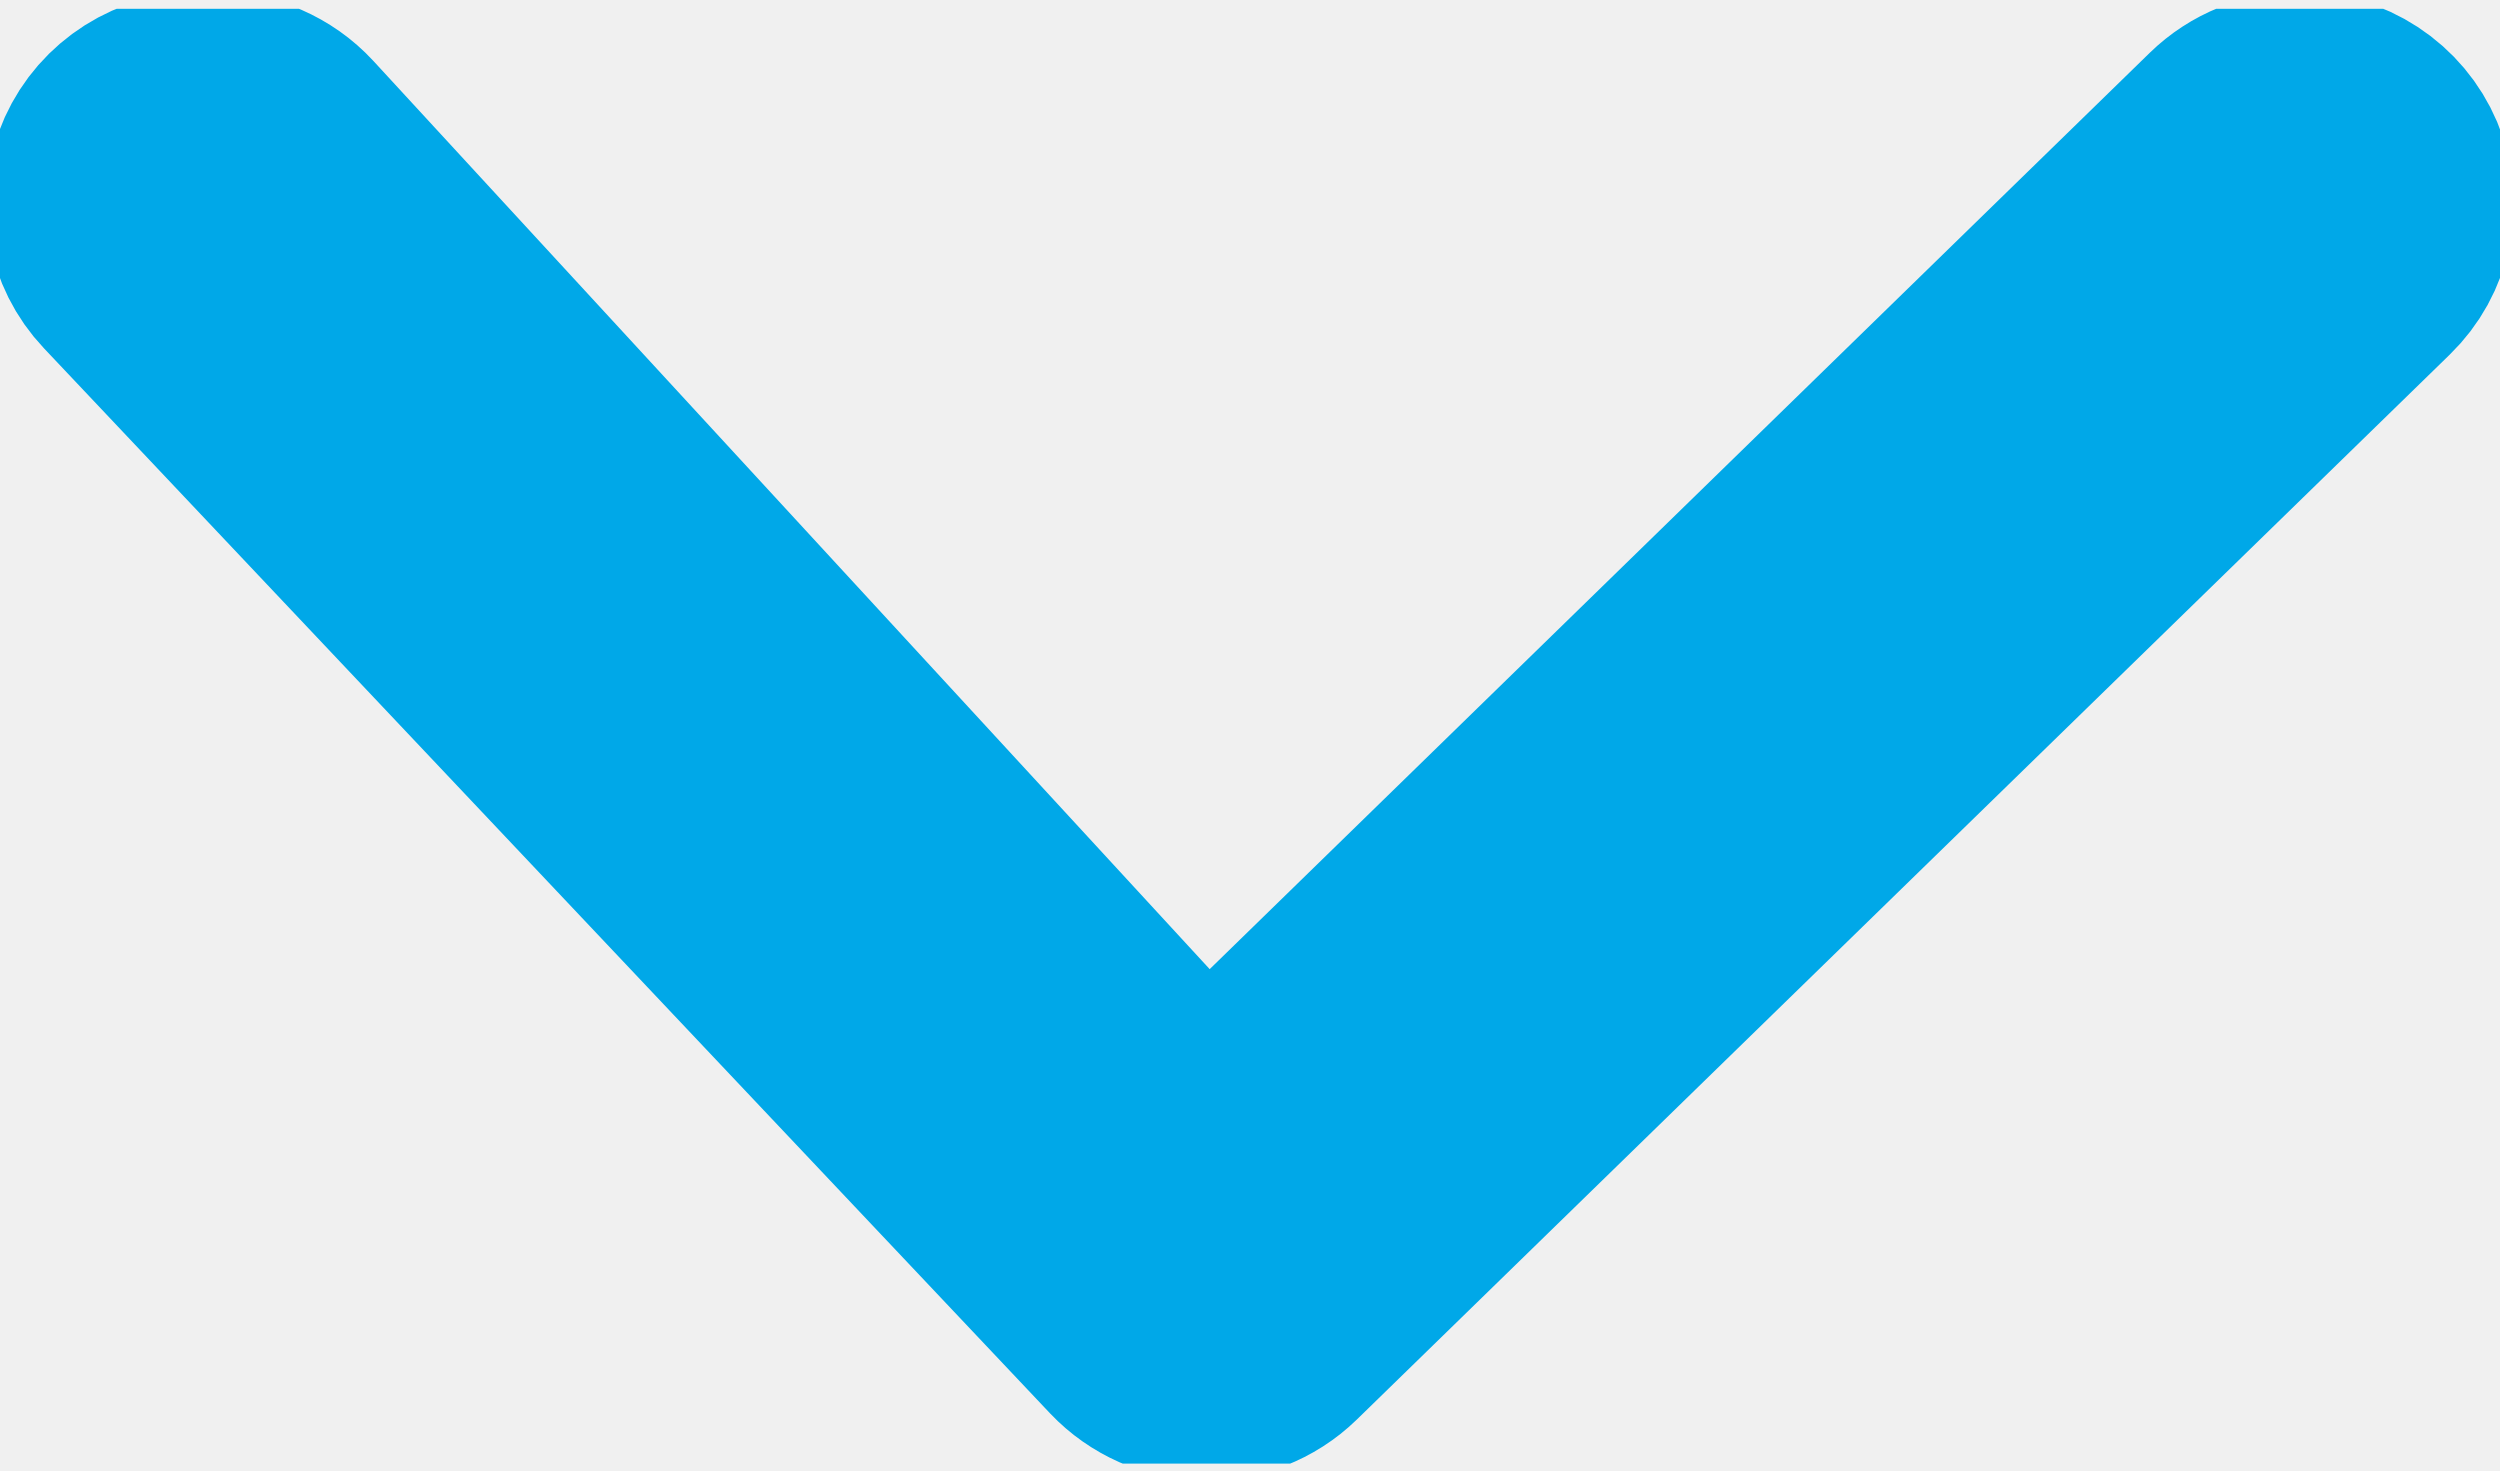
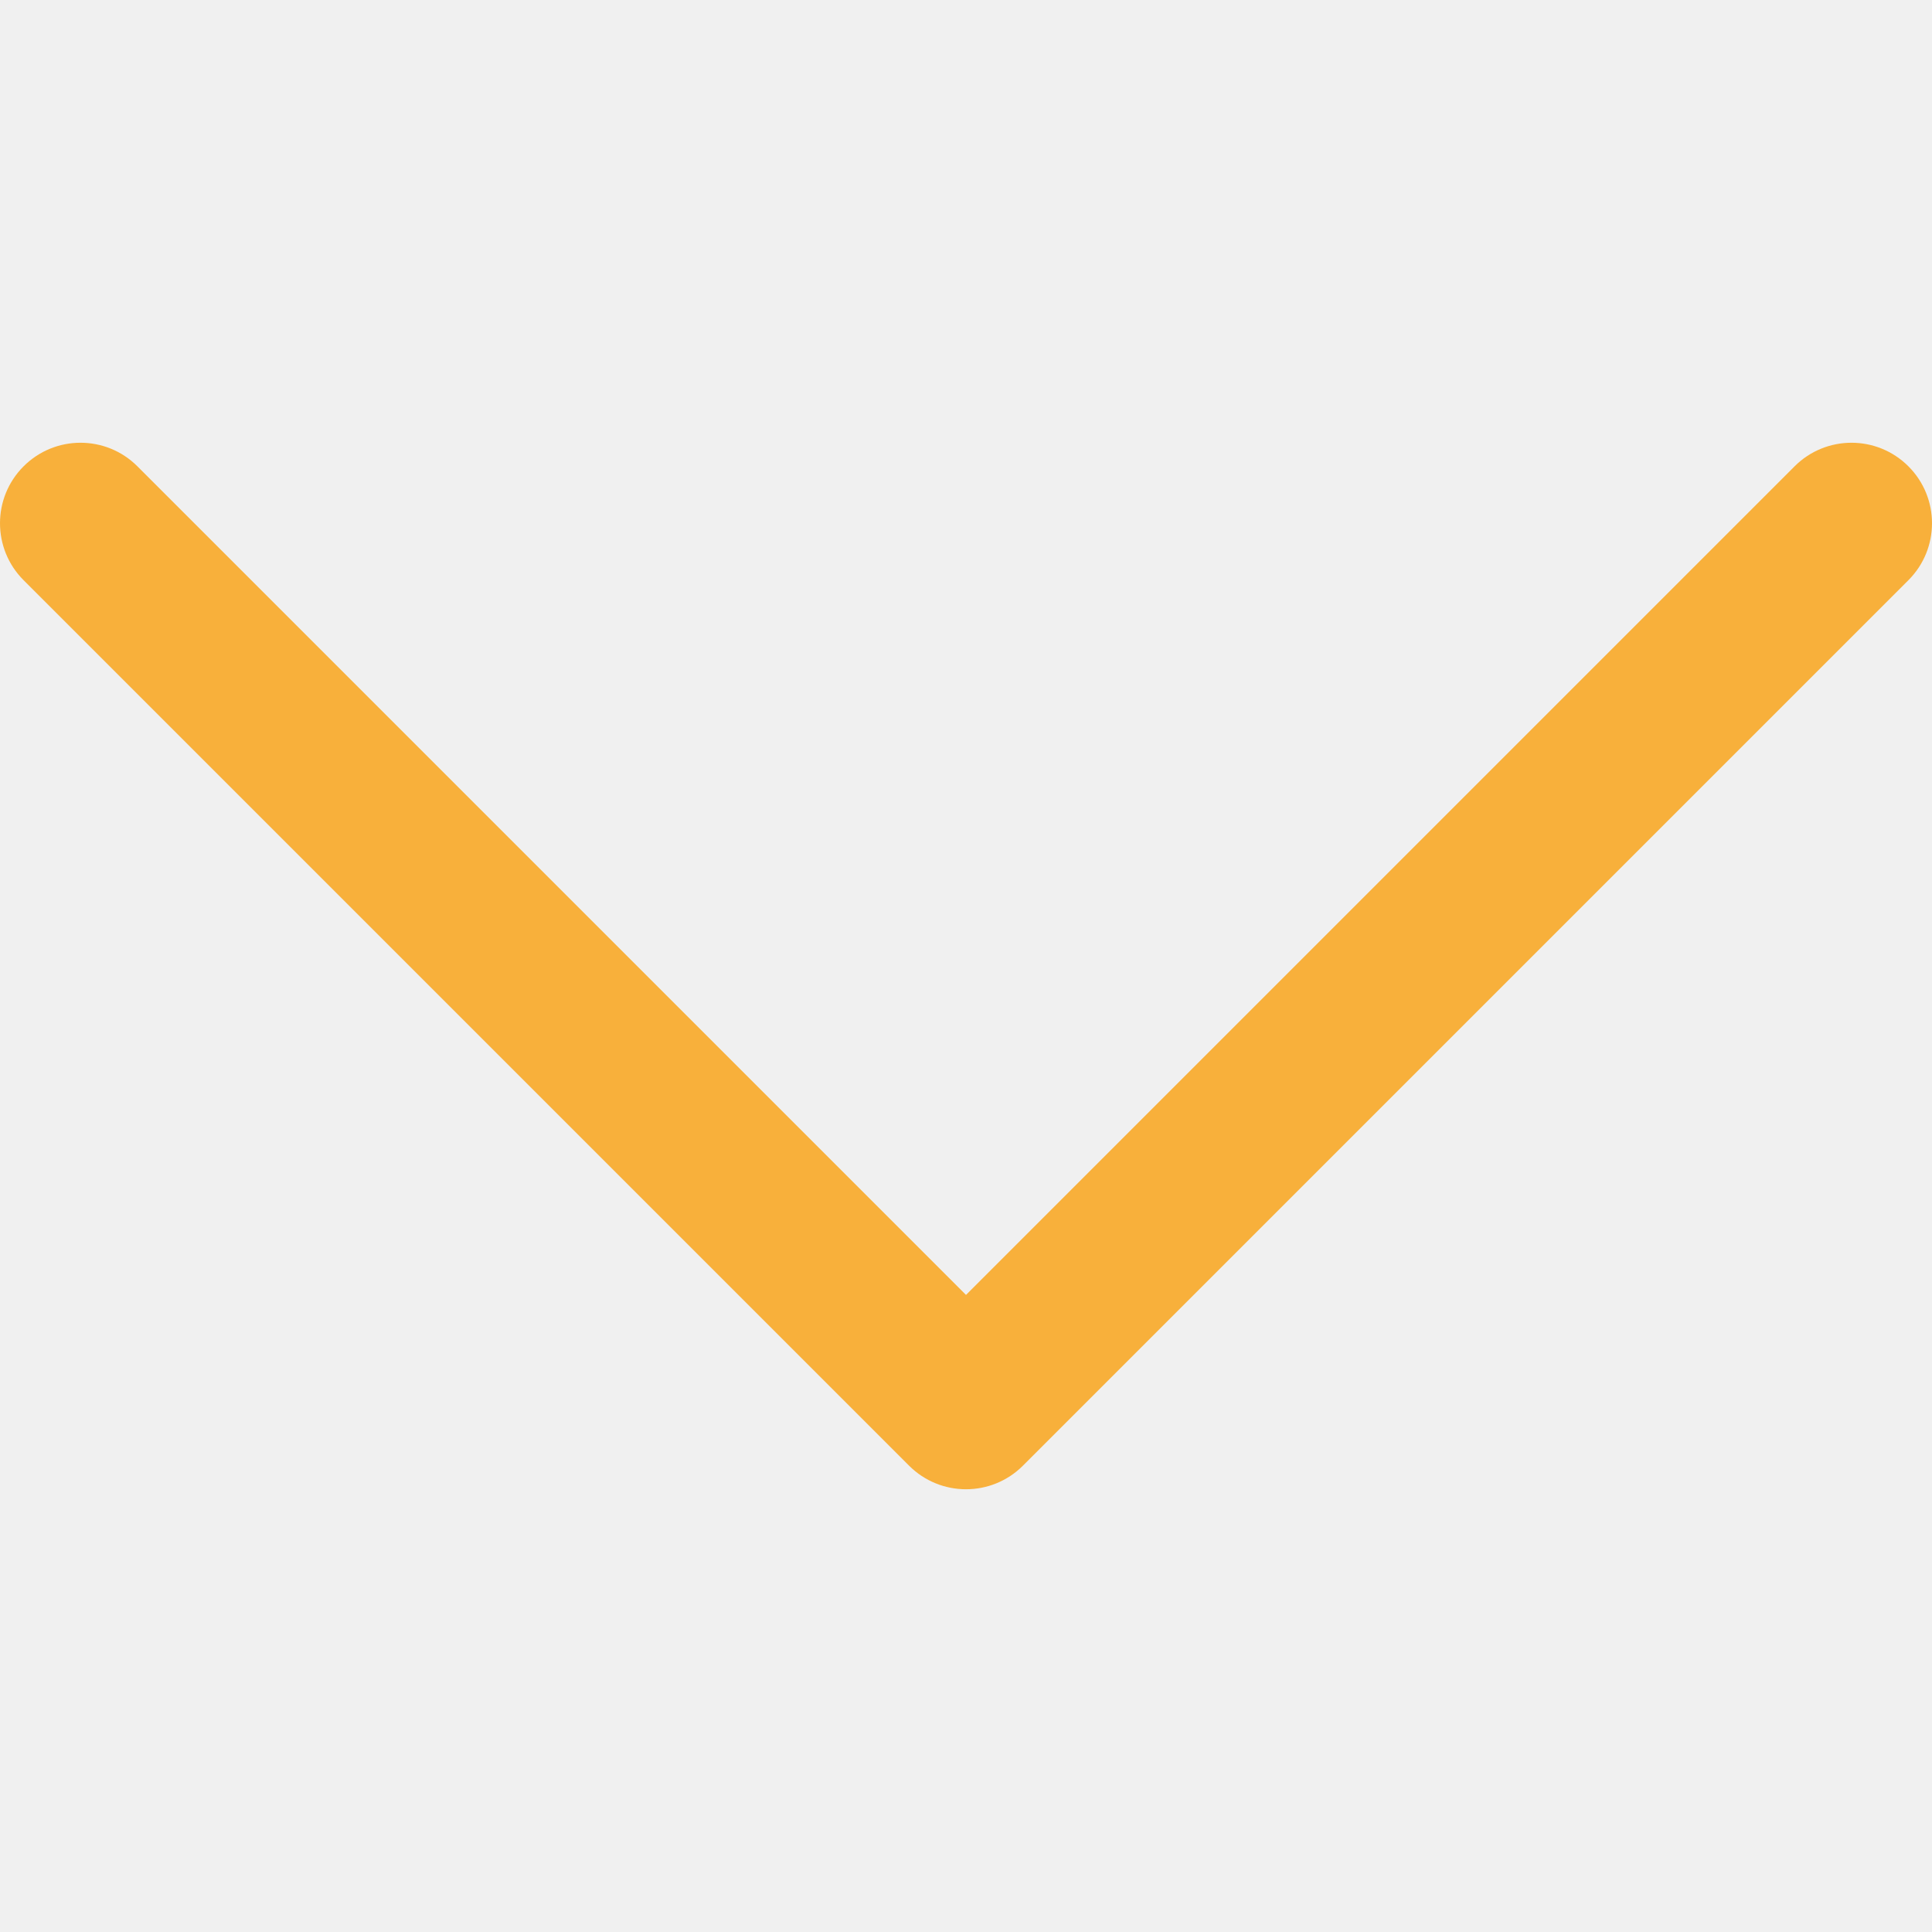
- <svg xmlns="http://www.w3.org/2000/svg" width="68" height="40" viewBox="0 0 68 40" fill="none">
+ <svg xmlns="http://www.w3.org/2000/svg" width="73" height="73" viewBox="0 0 73 73" fill="none">
  <g clip-path="url(#clip0)">
-     <path d="M64.192 7.137L34.459 36.109C34.237 36.325 33.973 36.494 33.682 36.607C33.392 36.721 33.081 36.776 32.767 36.769C32.454 36.763 32.146 36.695 31.86 36.57C31.575 36.444 31.318 36.264 31.106 36.04L3.737 7.067C3.431 6.744 3.23 6.341 3.156 5.908C3.082 5.475 3.14 5.03 3.321 4.628C3.503 4.226 3.801 3.885 4.179 3.645C4.557 3.406 4.998 3.279 5.449 3.28H5.85C6.176 3.279 6.499 3.346 6.797 3.474C7.095 3.603 7.362 3.791 7.58 4.027L31.49 29.993L31.579 30.08L32.836 31.314L60.919 3.94C61.134 3.73 61.39 3.563 61.672 3.45C61.953 3.336 62.255 3.279 62.56 3.28V3.28C63.018 3.281 63.466 3.414 63.846 3.663C64.227 3.912 64.523 4.265 64.698 4.678C64.872 5.09 64.917 5.544 64.827 5.982C64.737 6.42 64.516 6.822 64.192 7.137V7.137Z" fill="#00A8E8" stroke="#00A8E8" stroke-width="7" stroke-miterlimit="10" />
+     <path d="M38.651 55.38L72.109 21.922C73.297 20.734 73.297 18.808 72.109 17.62C70.921 16.432 68.995 16.432 67.808 17.62L36.5 48.928L5.192 17.62C4.005 16.432 2.079 16.432 0.891 17.62C-0.297 18.808 -0.297 20.734 0.891 21.922L34.349 55.38C35.537 56.568 37.463 56.568 38.651 55.38Z" fill="#F8B03B" />
  </g>
  <defs>
    <clipPath id="clip0">
-       <rect width="68" height="39.571" fill="white" transform="translate(0 0.239197)" />
+       <rect width="73" height="73" fill="white" transform="translate(73) rotate(90)" />
    </clipPath>
  </defs>
</svg>
